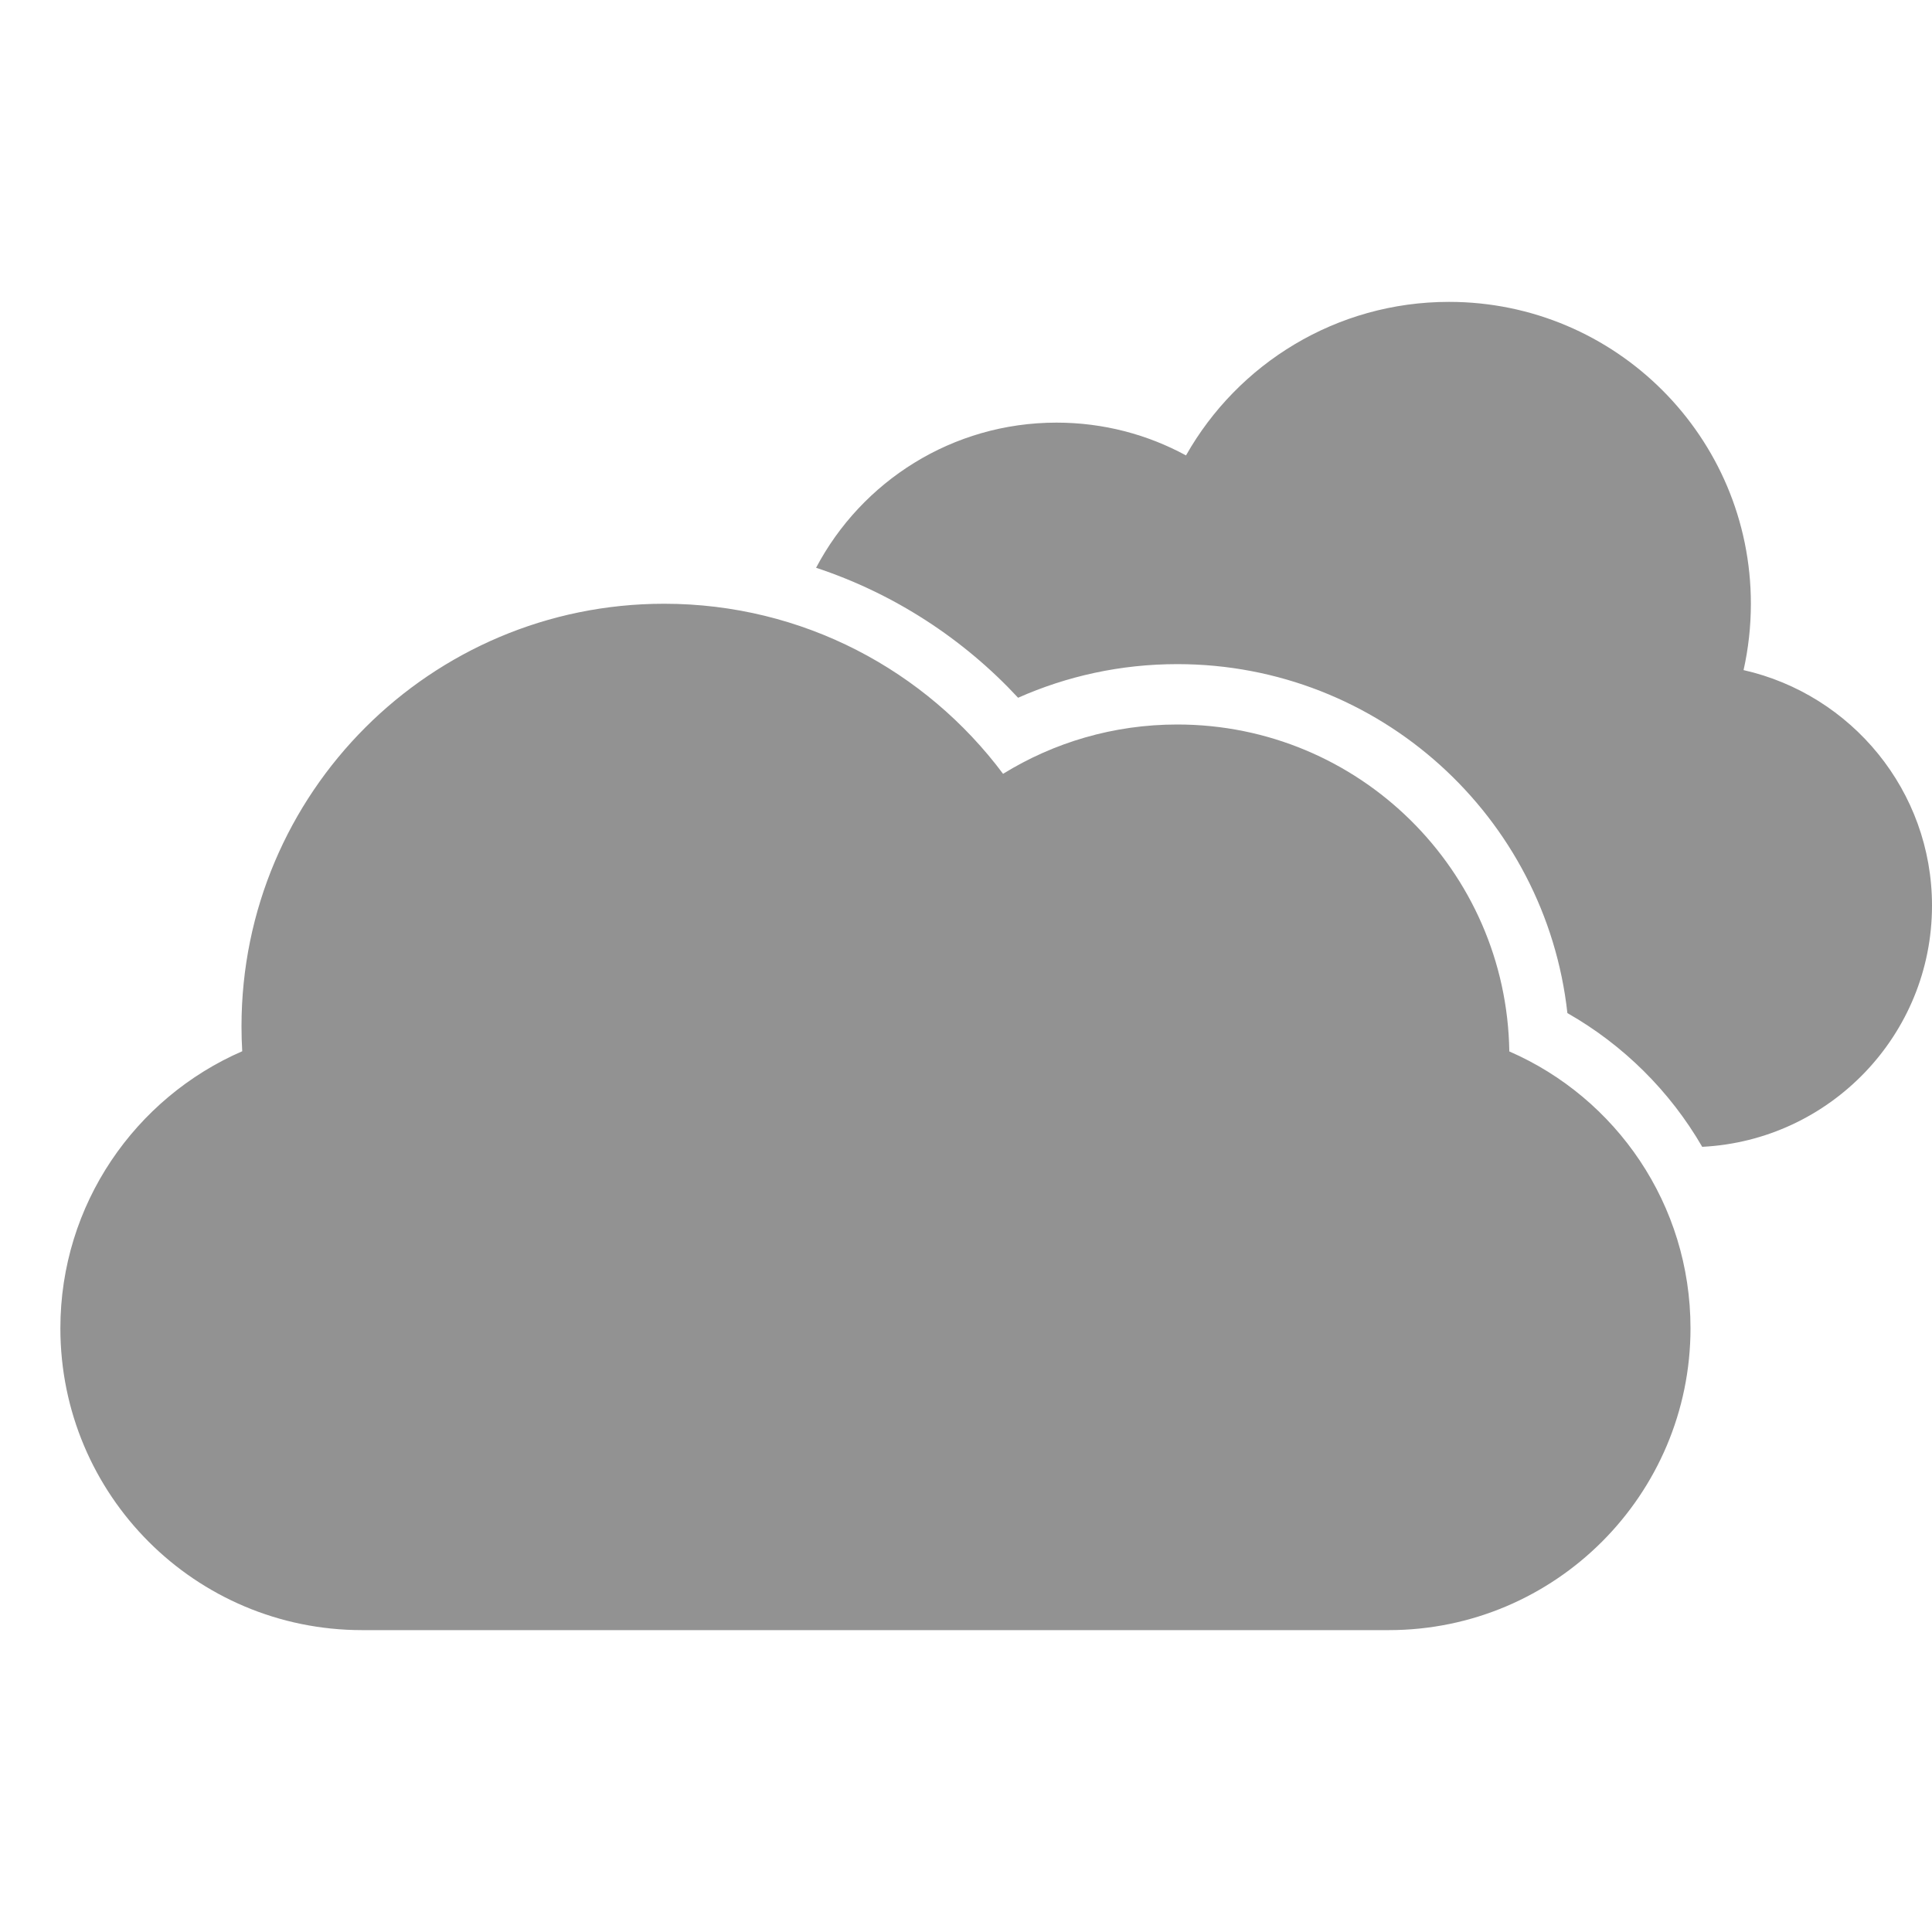
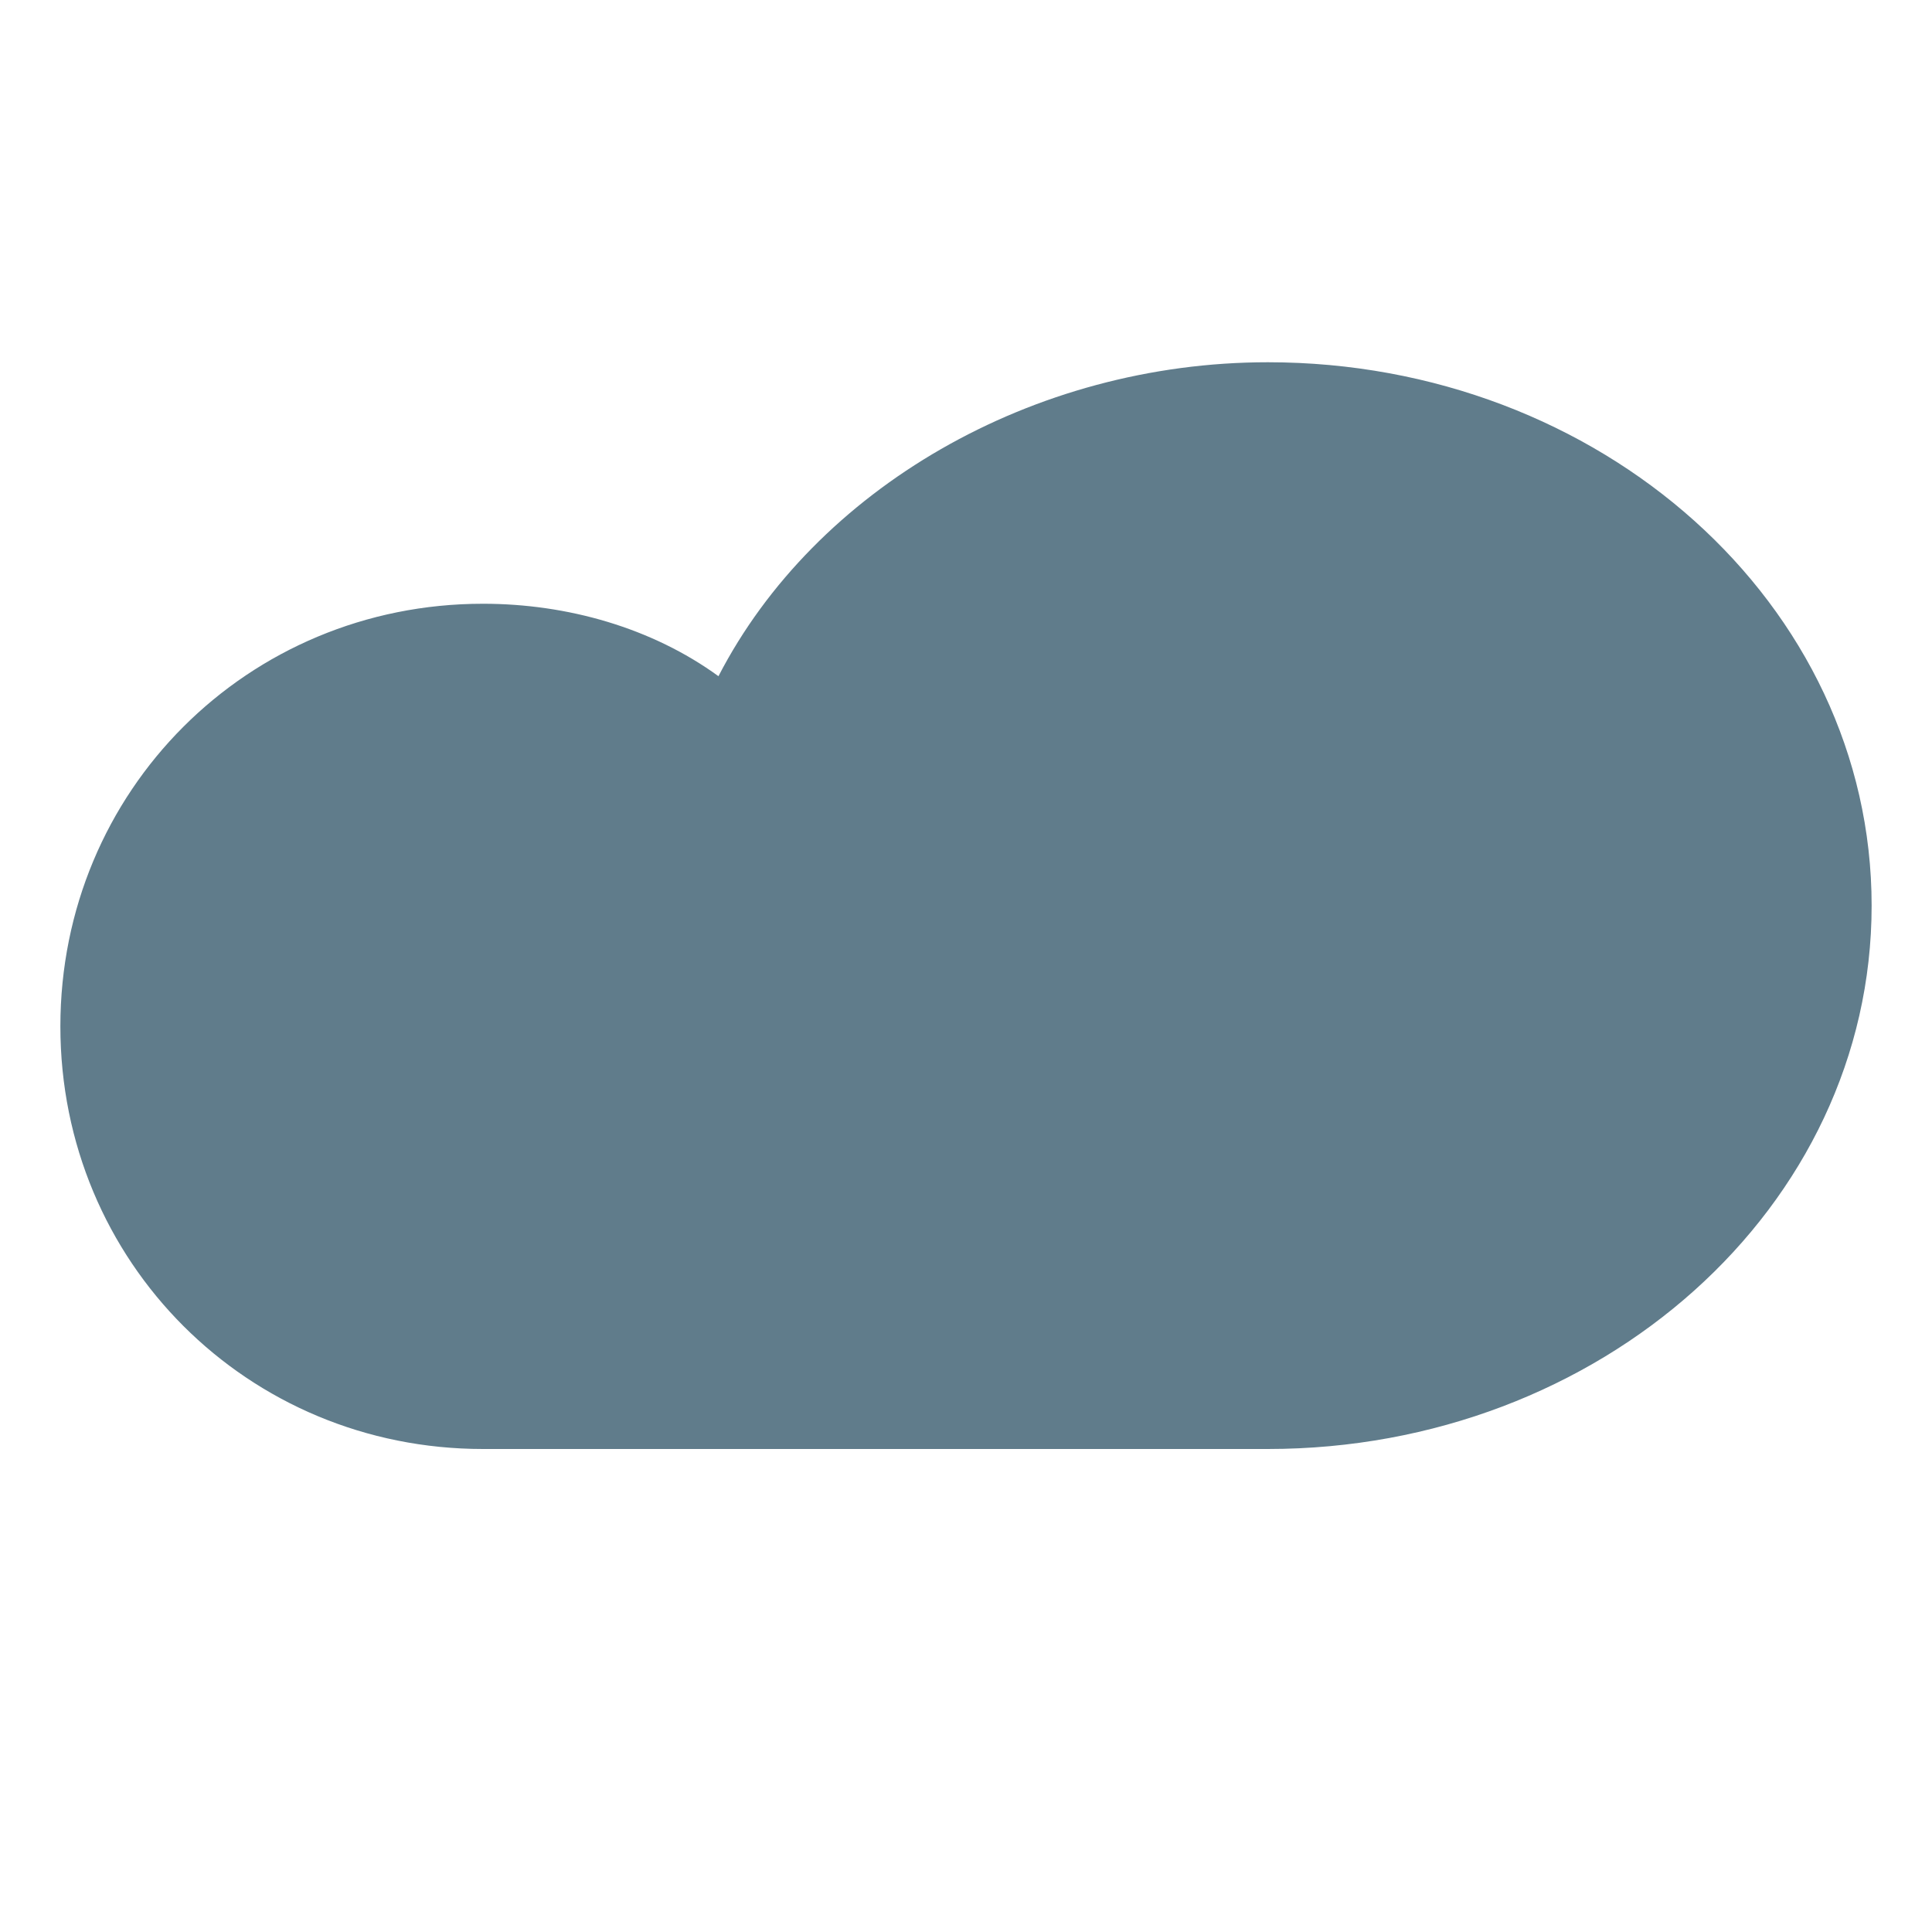
- <svg xmlns="http://www.w3.org/2000/svg" height="32px" version="1.1" viewBox="0 0 32 32" width="32px">
-   <defs />
-   <g fill="none" fill-rule="evenodd" id="Page-1" stroke="none" stroke-width="1">
-     <g fill="#929292" id="icon-40-clouds">
-       <path d="M28.194,18.995 C30.309,18.889 32,17.141 32,15 C32,13.099 30.666,11.503 28.879,11.099 C28.958,10.745 29,10.377 29,10 C29,7.239 26.761,5 24,5 C22.132,5 20.503,6.025 19.644,7.543 C19.007,7.197 18.276,7 17.5,7 C15.772,7 14.271,7.974 13.517,9.404 C14.81,9.832 15.957,10.581 16.863,11.557 C17.669,11.199 18.561,11 19.5,11 C22.847,11 25.602,13.529 25.961,16.78 C26.887,17.307 27.66,18.073 28.194,18.995 L28.194,18.995 L28.194,18.995 Z M28,22 C28,24.756 25.762,27 23.001,27 L5.999,27 C3.232,27 1,24.761 1,22 C1,19.949 2.24,18.182 4.012,17.412 C4.004,17.275 4,17.138 4,17 C4,13.134 7.134,10 11,10 C13.298,10 15.337,11.107 16.614,12.817 C17.453,12.299 18.441,12 19.5,12 C22.509,12 24.954,14.416 24.999,17.415 C26.768,18.185 28,19.948 28,22 L28,22 Z" id="clouds" />
-     </g>
+ <svg xmlns="http://www.w3.org/2000/svg" enable-background="new 0 0 32 32" version="1.1" viewBox="0 0 32 32" xml:space="preserve">
+   <g id="Layer_2" />
+   <g id="Layer_3" />
+   <g id="Layer_4" />
+   <g id="Layer_5" />
+   <g id="Layer_6" />
+   <g id="Layer_7" />
+   <g id="Layer_8" />
+   <g id="Layer_9" />
+   <g id="Layer_10" />
+   <g id="Layer_11" />
+   <g id="Layer_12" />
+   <g id="Layer_13" />
+   <g id="Layer_14" />
+   <g id="Layer_15" />
+   <g id="Layer_16" />
+   <g id="Layer_17" />
+   <g id="Layer_18" />
+   <g id="Layer_19" />
+   <g id="Layer_20" />
+   <g id="Layer_21" />
+   <g id="Layer_22" />
+   <g id="Layer_23" />
+   <g id="Layer_24" />
+   <g id="Layer_25" />
+   <g id="Wearher">
+     <path d="M21,6c-3.9,0-7.5,2.1-9.1,5.2C10.8,10.4,9.4,10,8,10c-3.9,0-7,3.1-7,7s3.1,7,7,7h13c5.5,0,10-4,10-9   C31,10,26.5,6,21,6z" fill="#607C8B" />
  </g>
</svg>
